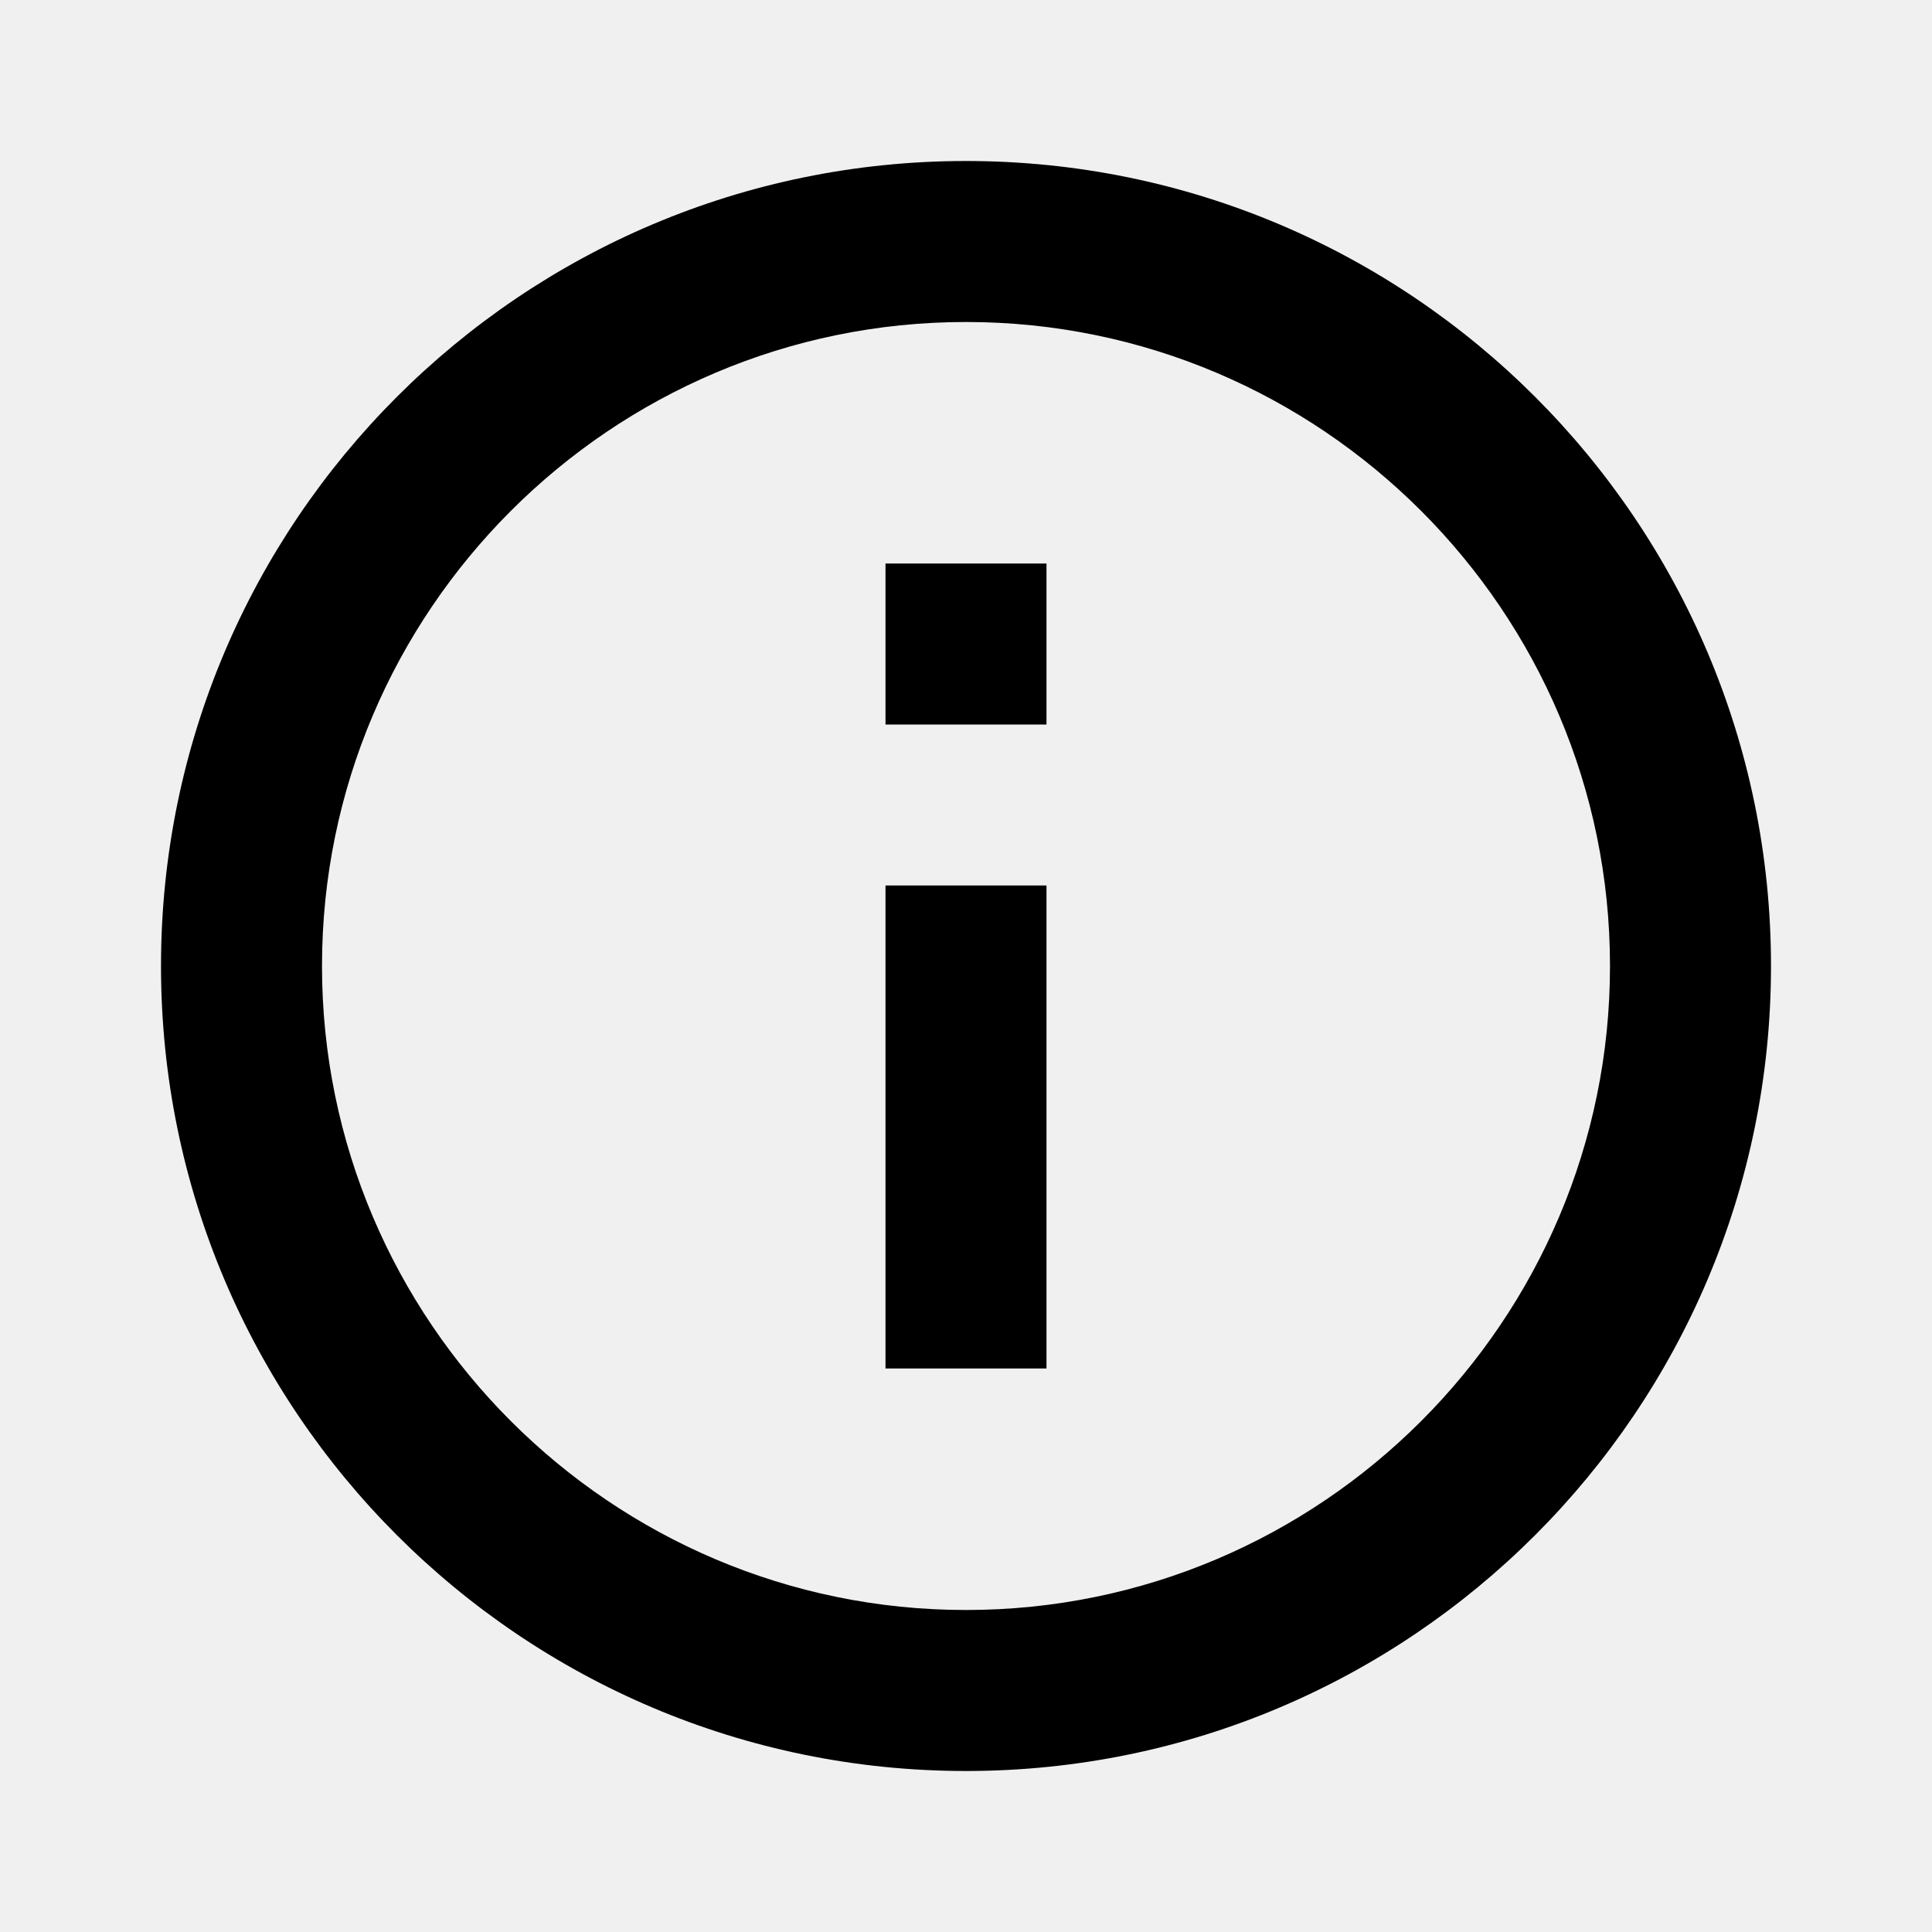
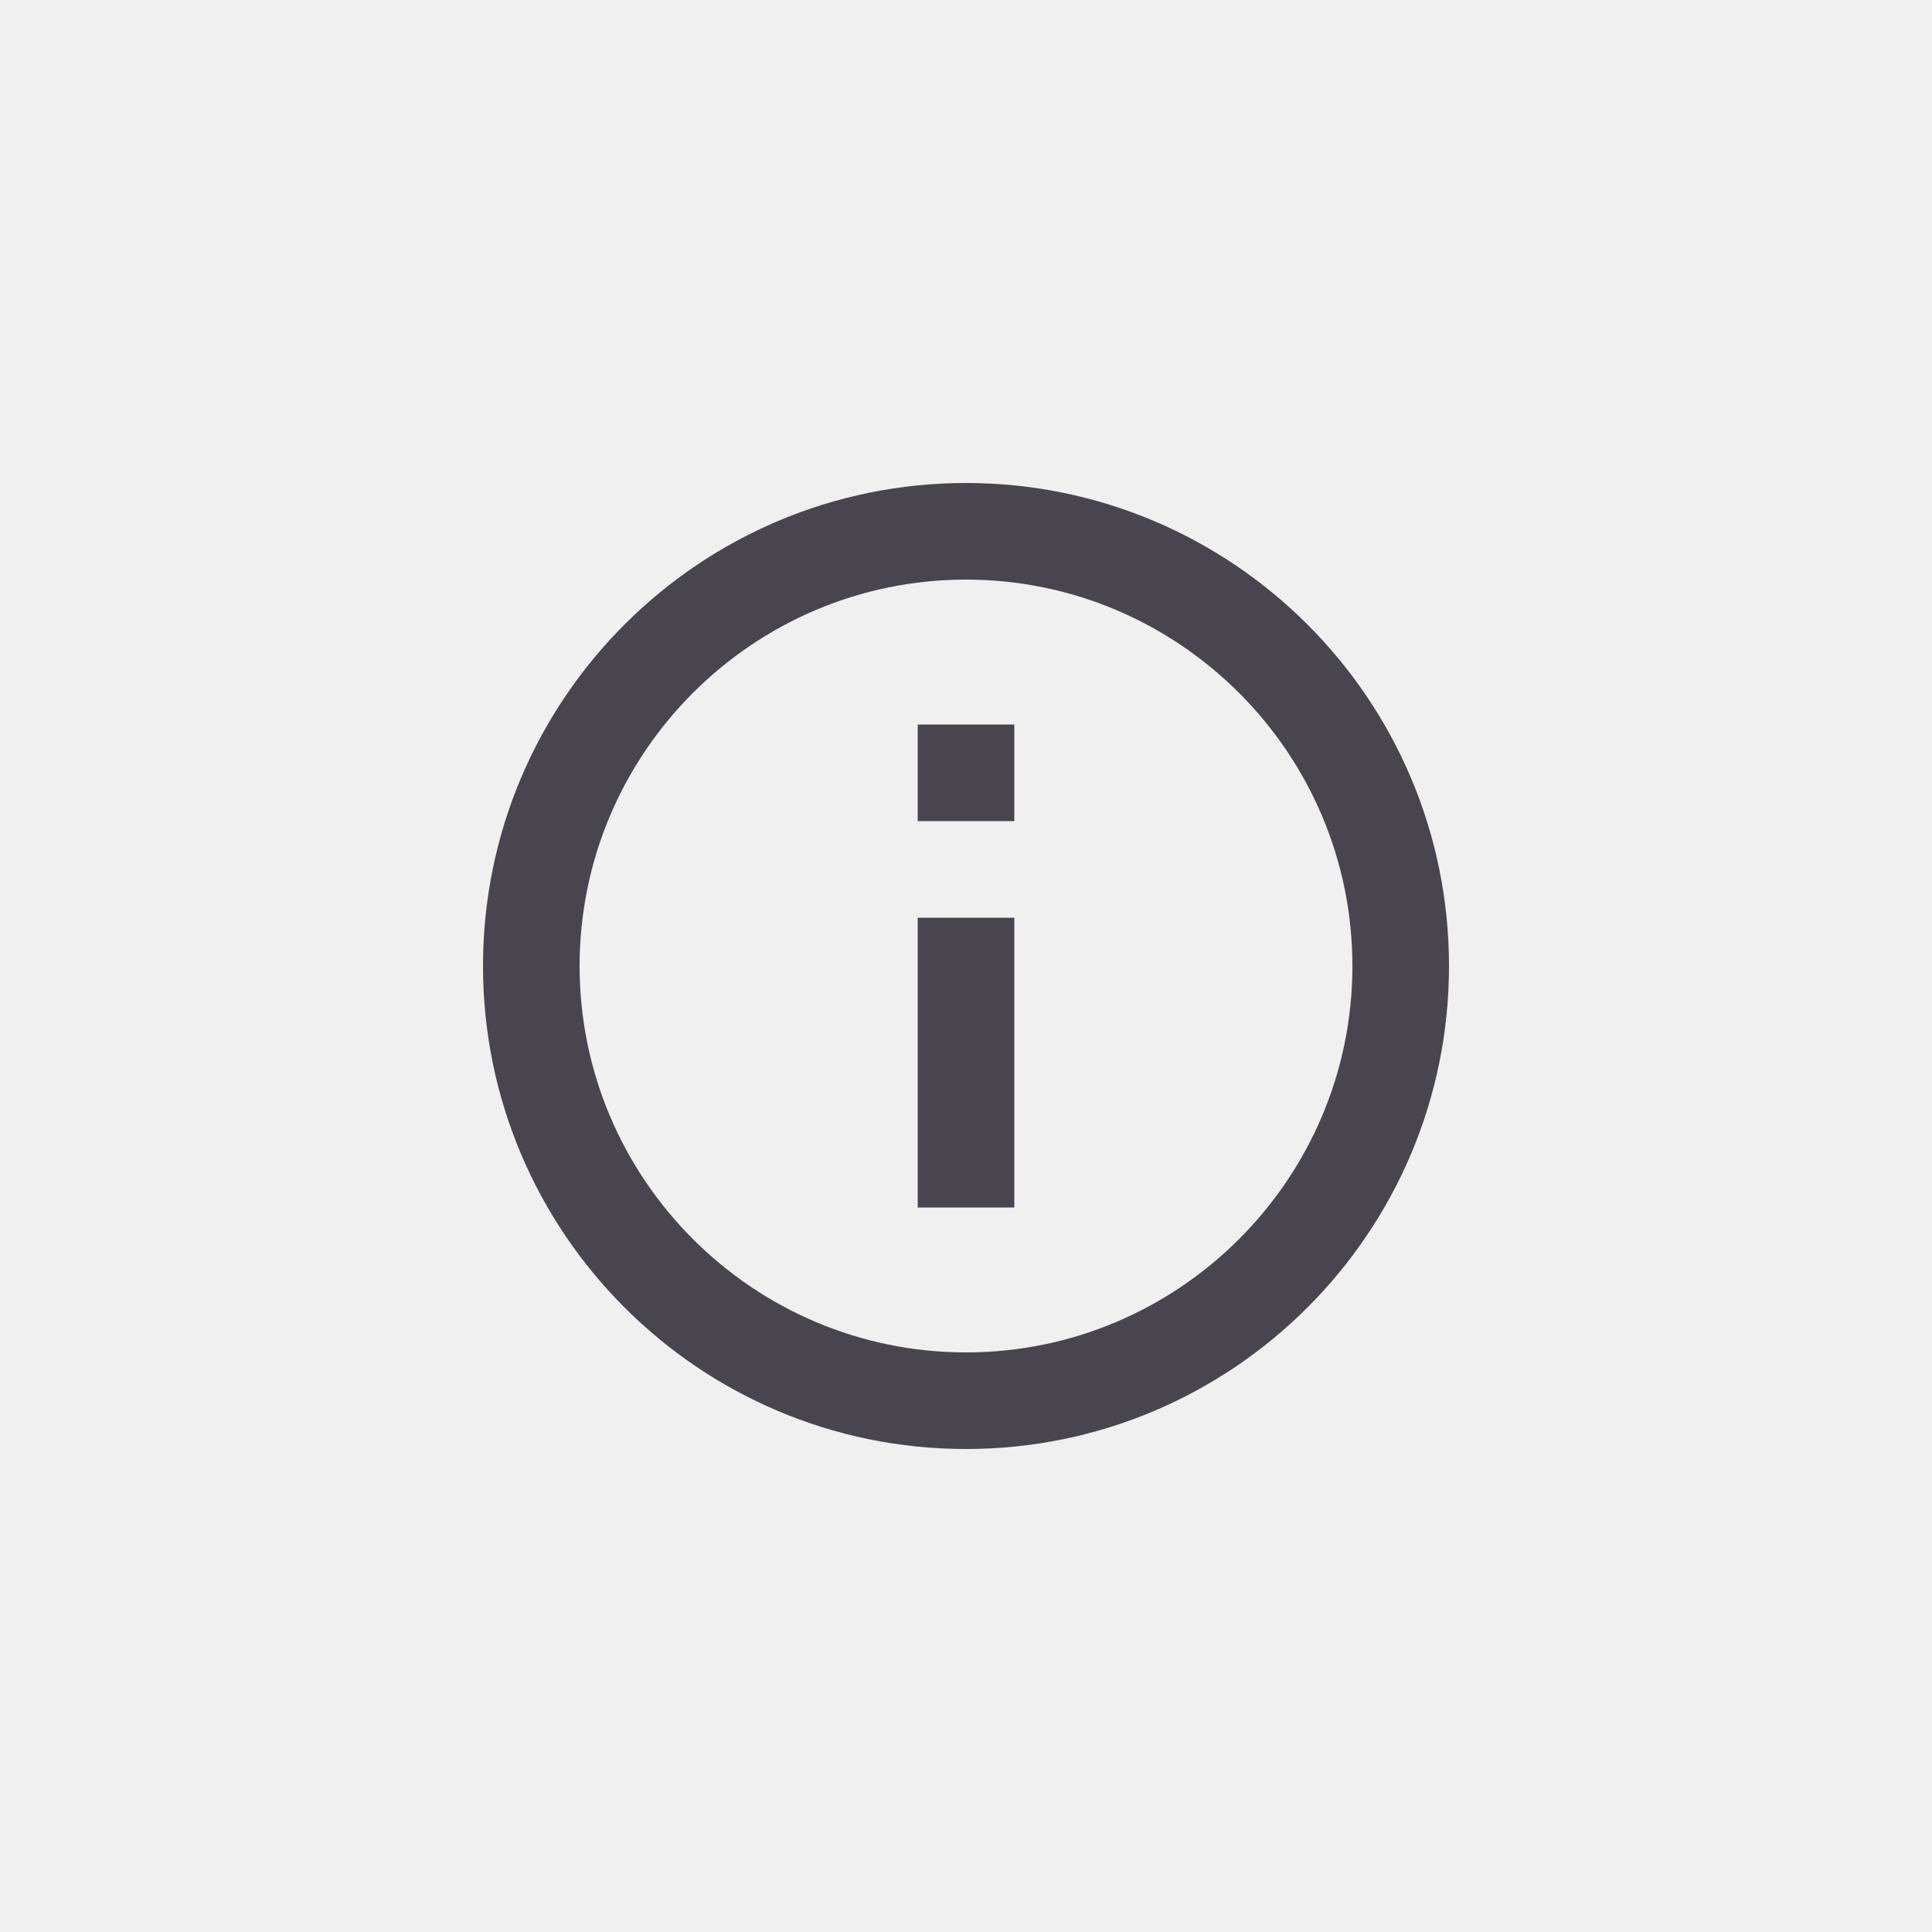
- <svg xmlns="http://www.w3.org/2000/svg" width="24" height="24" viewBox="0 0 24 24" fill="none">
-   <g clip-path="url(#clip0_54025_28578)">
-     <path d="M11 7H13V9H11V7ZM11 11H13V17H11V11ZM12 2C6.48 2 2 6.48 2 12C2 17.52 6.48 22 12 22C17.52 22 22 17.52 22 12C22 6.48 17.52 2 12 2ZM12 20C7.59 20 4 16.41 4 12C4 7.59 7.59 4 12 4C16.41 4 20 7.59 20 12C20 16.41 16.41 20 12 20Z" fill="black" />
+ <svg xmlns="http://www.w3.org/2000/svg" width="40" height="40" viewBox="0 0 40 40" fill="none">
+   <g clip-path="url(#clip0_55487_68)">
+     <path d="M19 15H21V17H19V15ZM19 19H21V25H19V19ZM20 10C14.48 10 10 14.48 10 20C10 25.52 14.48 30 20 30C25.52 30 30 25.52 30 20C30 14.48 25.52 10 20 10ZM20 28C15.59 28 12 24.41 12 20C12 15.59 15.59 12 20 12C24.41 12 28 15.59 28 20C28 24.41 24.41 28 20 28Z" fill="#49454F" />
  </g>
  <defs>
-     <clipPath id="clip0_54025_28578">
-       <rect width="24" height="24" fill="white" />
+     <clipPath id="clip0_55487_68">
+       <rect width="24" height="24" fill="white" transform="translate(8 8)" />
    </clipPath>
  </defs>
</svg>
